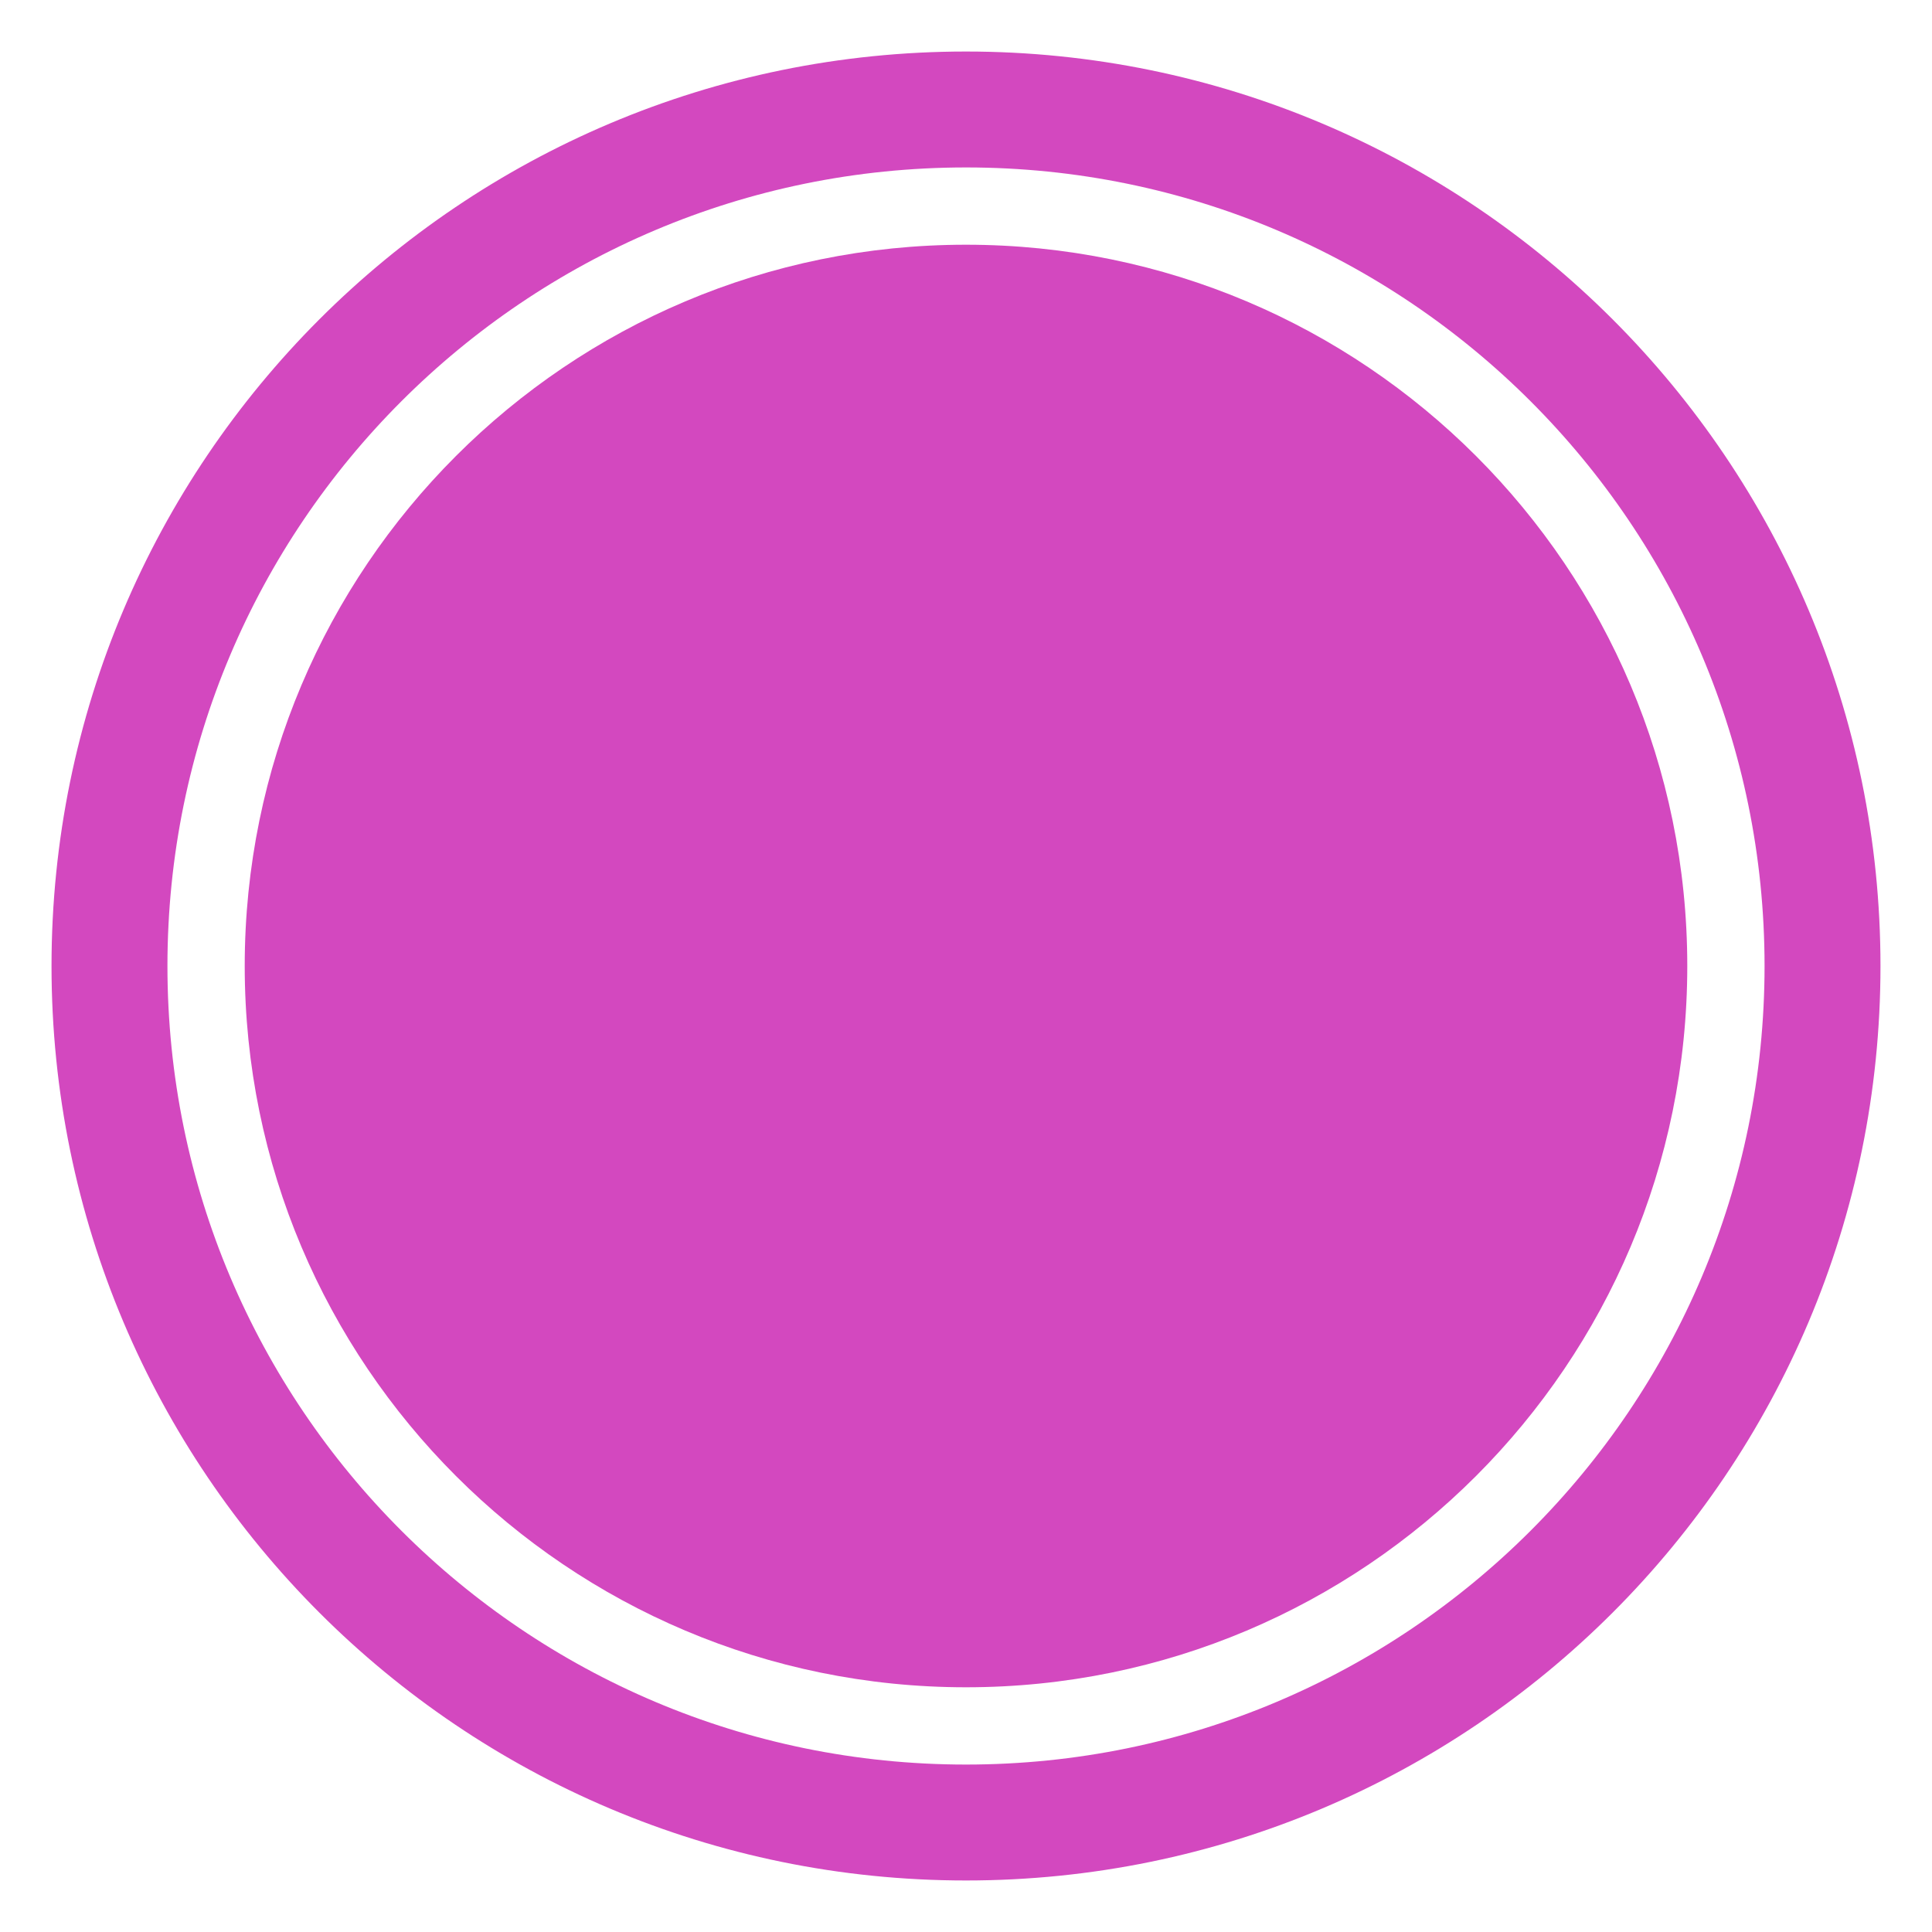
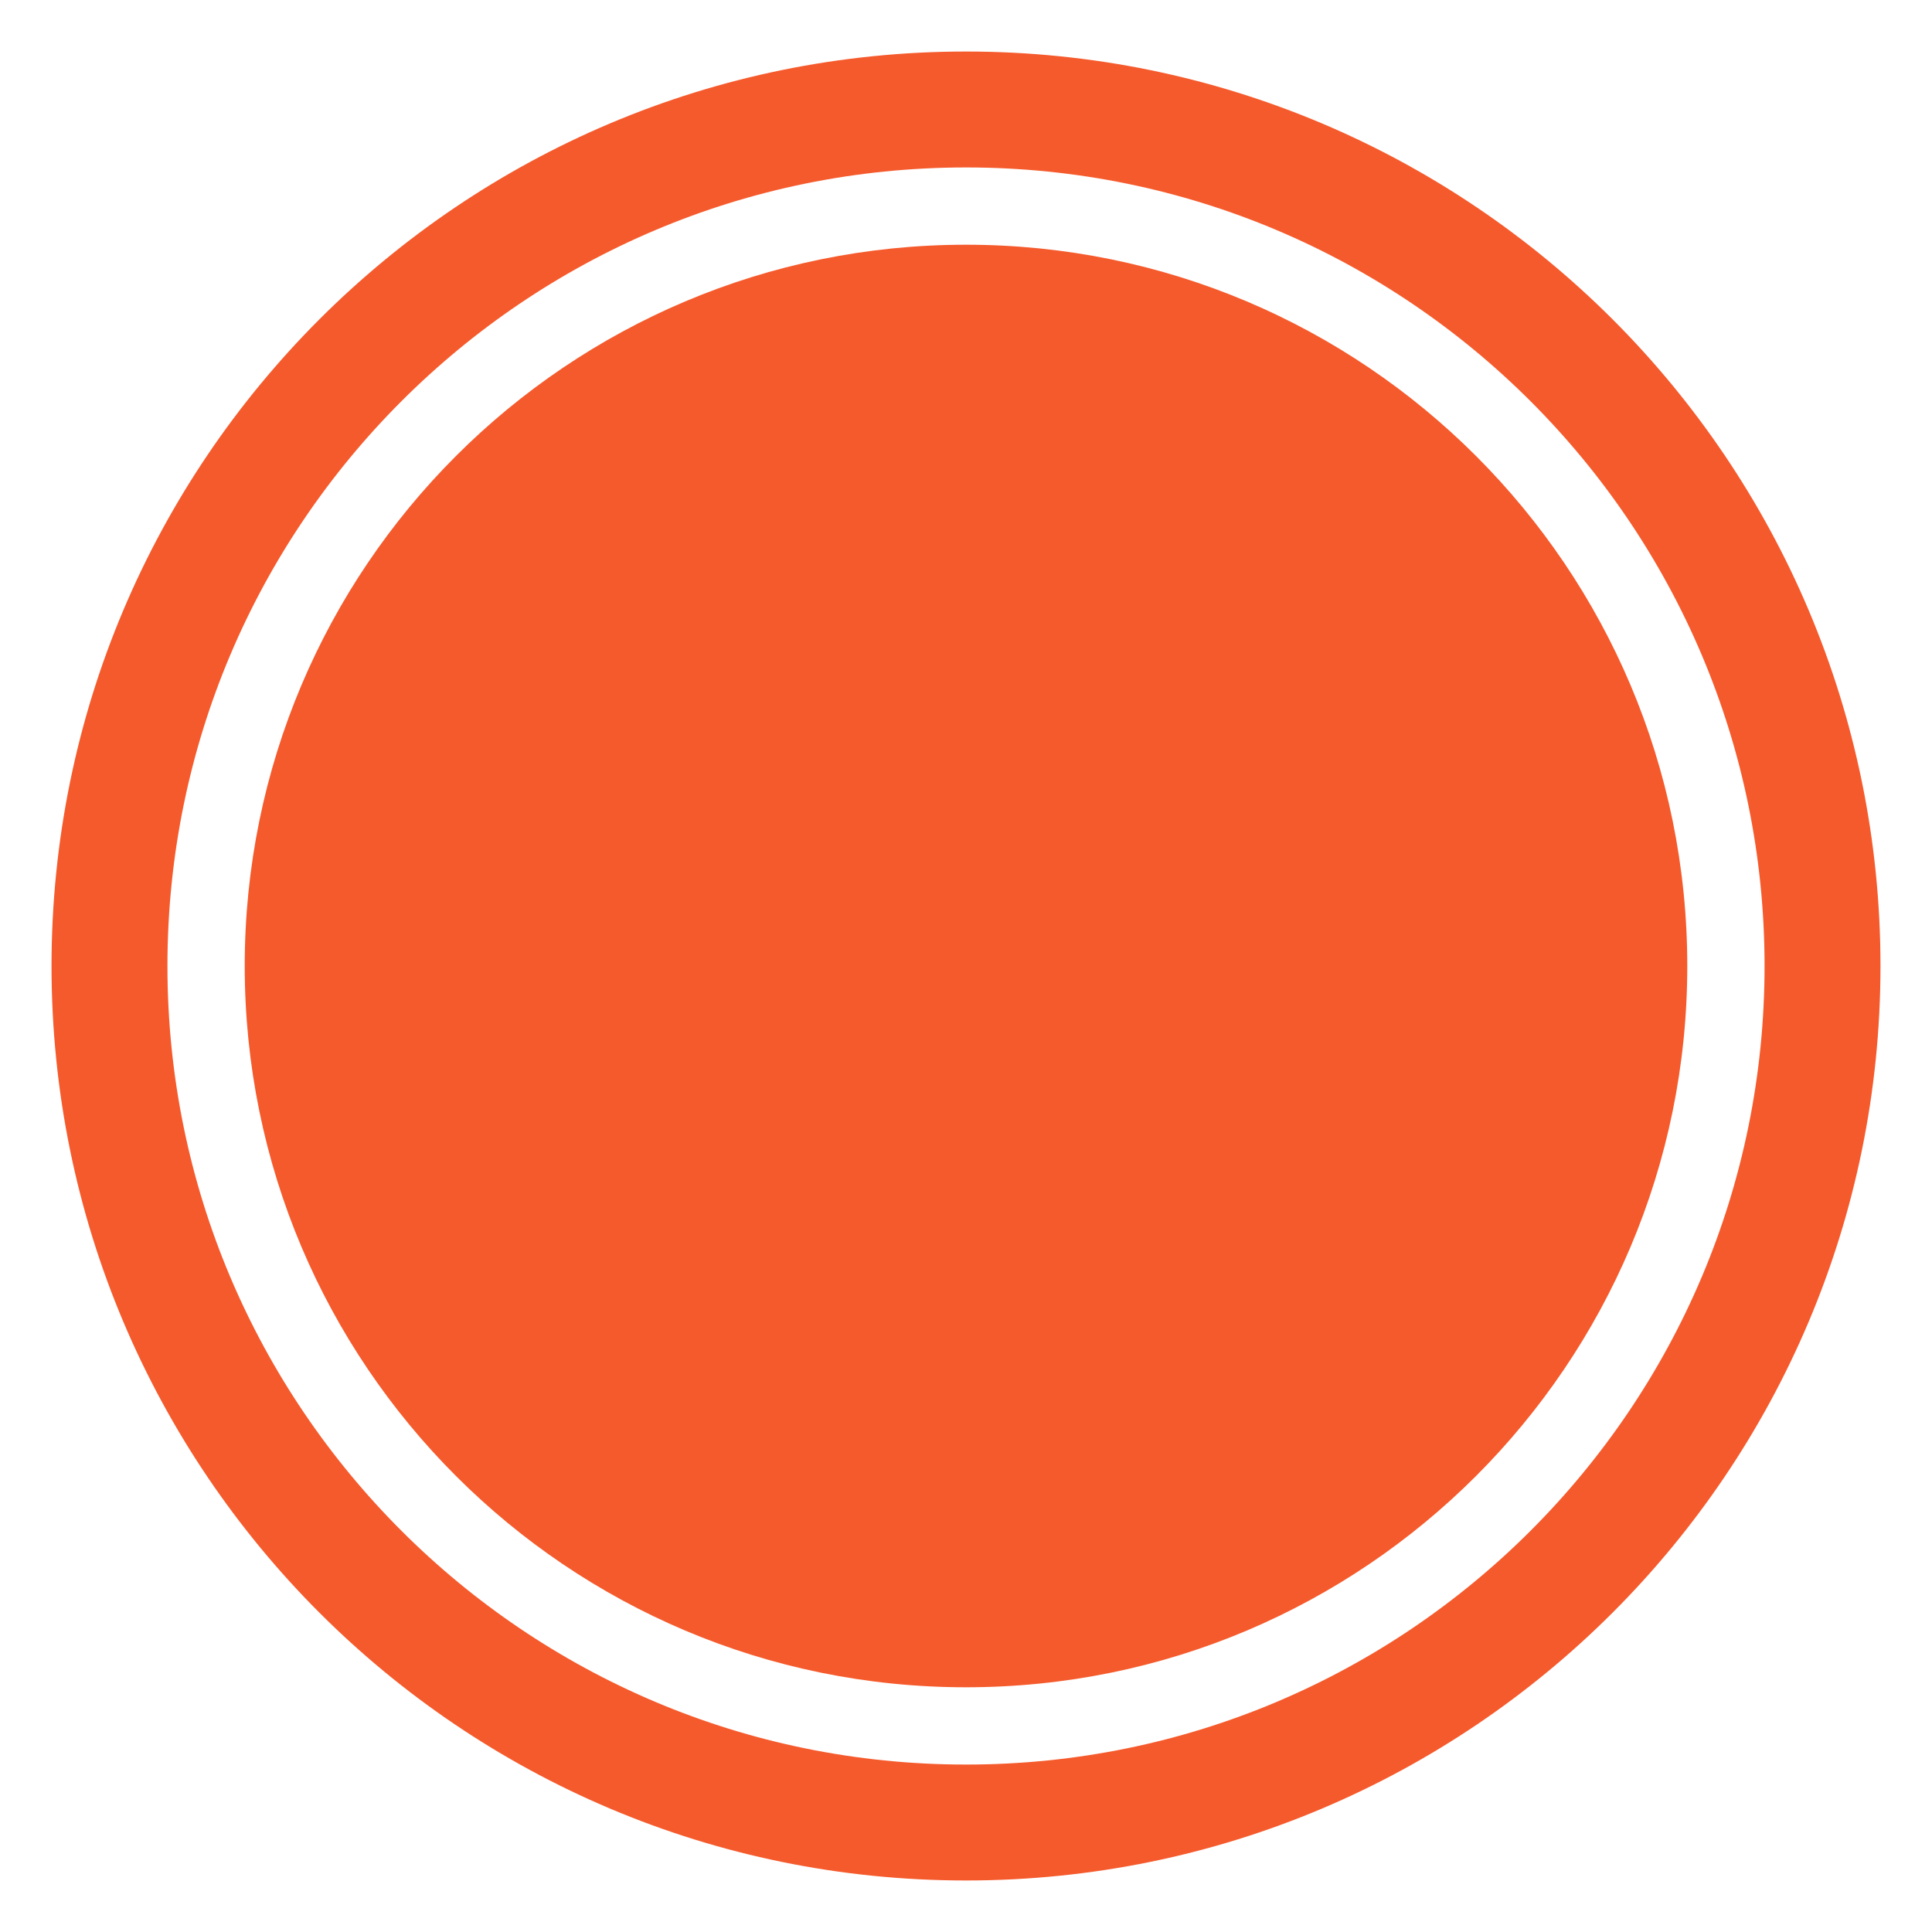
<svg xmlns="http://www.w3.org/2000/svg" viewBox="0 0 300 300" id="el_rkU68wV37">
-   <style>@-webkit-keyframes el_HJWU6LvNhQ_Animation{0%{opacity: 1;}86.67%{opacity: 0;}100%{opacity: 0;}}@keyframes el_HJWU6LvNhQ_Animation{0%{opacity: 1;}86.67%{opacity: 0;}100%{opacity: 0;}}@-webkit-keyframes el_HJWU6LvNhQ_S1kgwPNhQ_Animation{0%{-webkit-transform: translate(17px, 17px) scale(1, 1) translate(-17px, -17px);transform: translate(17px, 17px) scale(1, 1) translate(-17px, -17px);}86.67%{-webkit-transform: translate(17px, 17px) scale(1.3, 1.3) translate(-17px, -17px);transform: translate(17px, 17px) scale(1.3, 1.3) translate(-17px, -17px);}100%{-webkit-transform: translate(17px, 17px) scale(1.3, 1.3) translate(-17px, -17px);transform: translate(17px, 17px) scale(1.3, 1.3) translate(-17px, -17px);}}@keyframes el_HJWU6LvNhQ_S1kgwPNhQ_Animation{0%{-webkit-transform: translate(17px, 17px) scale(1, 1) translate(-17px, -17px);transform: translate(17px, 17px) scale(1, 1) translate(-17px, -17px);}86.67%{-webkit-transform: translate(17px, 17px) scale(1.3, 1.3) translate(-17px, -17px);transform: translate(17px, 17px) scale(1.3, 1.3) translate(-17px, -17px);}100%{-webkit-transform: translate(17px, 17px) scale(1.3, 1.3) translate(-17px, -17px);transform: translate(17px, 17px) scale(1.3, 1.3) translate(-17px, -17px);}}@-webkit-keyframes el_HJWU6LvNhQ_HyR1DPV2Q_Animation{0%{-webkit-transform: translate(17px, 17px) translate(-17px, -17px) translate(0px, 0px);transform: translate(17px, 17px) translate(-17px, -17px) translate(0px, 0px);}86.67%{-webkit-transform: translate(17px, 17px) translate(-17px, -17px) translate(-30px, -30px);transform: translate(17px, 17px) translate(-17px, -17px) translate(-30px, -30px);}100%{-webkit-transform: translate(17px, 17px) translate(-17px, -17px) translate(-30px, -30px);transform: translate(17px, 17px) translate(-17px, -17px) translate(-30px, -30px);}}@keyframes el_HJWU6LvNhQ_HyR1DPV2Q_Animation{0%{-webkit-transform: translate(17px, 17px) translate(-17px, -17px) translate(0px, 0px);transform: translate(17px, 17px) translate(-17px, -17px) translate(0px, 0px);}86.67%{-webkit-transform: translate(17px, 17px) translate(-17px, -17px) translate(-30px, -30px);transform: translate(17px, 17px) translate(-17px, -17px) translate(-30px, -30px);}100%{-webkit-transform: translate(17px, 17px) translate(-17px, -17px) translate(-30px, -30px);transform: translate(17px, 17px) translate(-17px, -17px) translate(-30px, -30px);}}#el_rkU68wV37 *{-webkit-animation-duration: 1.5s;animation-duration: 1.5s;-webkit-animation-iteration-count: infinite;animation-iteration-count: infinite;-webkit-animation-timing-function: cubic-bezier(0, 0, 1, 1);animation-timing-function: cubic-bezier(0, 0, 1, 1);}#el_SylI68DVnm{fill: #d348bf;}#el_HJWU6LvNhQ{fill: none;stroke: #d348bf;stroke-width: 18px;-webkit-animation-name: el_HJWU6LvNhQ_Animation;animation-name: el_HJWU6LvNhQ_Animation;opacity: 1;}#el_HJWU6LvNhQ_HyR1DPV2Q{-webkit-animation-name: el_HJWU6LvNhQ_HyR1DPV2Q_Animation;animation-name: el_HJWU6LvNhQ_HyR1DPV2Q_Animation;-webkit-transform: translate(17px, 17px) translate(-17px, -17px) translate(0px, 0px);transform: translate(17px, 17px) translate(-17px, -17px) translate(0px, 0px);}#el_HJWU6LvNhQ_S1kgwPNhQ{-webkit-animation-name: el_HJWU6LvNhQ_S1kgwPNhQ_Animation;animation-name: el_HJWU6LvNhQ_S1kgwPNhQ_Animation;-webkit-transform: translate(17px, 17px) scale(1, 1) translate(-17px, -17px);transform: translate(17px, 17px) scale(1, 1) translate(-17px, -17px);}</style>
+   <style>@-webkit-keyframes el_HJWU6LvNhQ_Animation{0%{opacity: 1;}86.67%{opacity: 0;}100%{opacity: 0;}}@keyframes el_HJWU6LvNhQ_Animation{0%{opacity: 1;}86.67%{opacity: 0;}100%{opacity: 0;}}@-webkit-keyframes el_HJWU6LvNhQ_S1kgwPNhQ_Animation{0%{-webkit-transform: translate(17px, 17px) scale(1, 1) translate(-17px, -17px);transform: translate(17px, 17px) scale(1, 1) translate(-17px, -17px);}86.67%{-webkit-transform: translate(17px, 17px) scale(1.3, 1.3) translate(-17px, -17px);transform: translate(17px, 17px) scale(1.3, 1.3) translate(-17px, -17px);}100%{-webkit-transform: translate(17px, 17px) scale(1.3, 1.3) translate(-17px, -17px);transform: translate(17px, 17px) scale(1.3, 1.3) translate(-17px, -17px);}}@keyframes el_HJWU6LvNhQ_S1kgwPNhQ_Animation{0%{-webkit-transform: translate(17px, 17px) scale(1, 1) translate(-17px, -17px);transform: translate(17px, 17px) scale(1, 1) translate(-17px, -17px);}86.67%{-webkit-transform: translate(17px, 17px) scale(1.3, 1.3) translate(-17px, -17px);transform: translate(17px, 17px) scale(1.3, 1.3) translate(-17px, -17px);}100%{-webkit-transform: translate(17px, 17px) scale(1.3, 1.3) translate(-17px, -17px);transform: translate(17px, 17px) scale(1.3, 1.3) translate(-17px, -17px);}}@-webkit-keyframes el_HJWU6LvNhQ_HyR1DPV2Q_Animation{0%{-webkit-transform: translate(17px, 17px) translate(-17px, -17px) translate(0px, 0px);transform: translate(17px, 17px) translate(-17px, -17px) translate(0px, 0px);}86.67%{-webkit-transform: translate(17px, 17px) translate(-17px, -17px) translate(-30px, -30px);transform: translate(17px, 17px) translate(-17px, -17px) translate(-30px, -30px);}100%{-webkit-transform: translate(17px, 17px) translate(-17px, -17px) translate(-30px, -30px);transform: translate(17px, 17px) translate(-17px, -17px) translate(-30px, -30px);}}@keyframes el_HJWU6LvNhQ_HyR1DPV2Q_Animation{0%{-webkit-transform: translate(17px, 17px) translate(-17px, -17px) translate(0px, 0px);transform: translate(17px, 17px) translate(-17px, -17px) translate(0px, 0px);}86.67%{-webkit-transform: translate(17px, 17px) translate(-17px, -17px) translate(-30px, -30px);transform: translate(17px, 17px) translate(-17px, -17px) translate(-30px, -30px);}100%{-webkit-transform: translate(17px, 17px) translate(-17px, -17px) translate(-30px, -30px);transform: translate(17px, 17px) translate(-17px, -17px) translate(-30px, -30px);}}#el_rkU68wV37 *{-webkit-animation-duration: 1.5s;animation-duration: 1.5s;-webkit-animation-iteration-count: infinite;animation-iteration-count: infinite;-webkit-animation-timing-function: cubic-bezier(0, 0, 1, 1);animation-timing-function: cubic-bezier(0, 0, 1, 1);}#el_SylI68DVnm{fill: #F55A2C;}#el_HJWU6LvNhQ{fill: none;stroke: #F55A2C;stroke-width: 18px;-webkit-animation-name: el_HJWU6LvNhQ_Animation;animation-name: el_HJWU6LvNhQ_Animation;opacity: 1;}#el_HJWU6LvNhQ_HyR1DPV2Q{-webkit-animation-name: el_HJWU6LvNhQ_HyR1DPV2Q_Animation;animation-name: el_HJWU6LvNhQ_HyR1DPV2Q_Animation;-webkit-transform: translate(17px, 17px) translate(-17px, -17px) translate(0px, 0px);transform: translate(17px, 17px) translate(-17px, -17px) translate(0px, 0px);}#el_HJWU6LvNhQ_S1kgwPNhQ{-webkit-animation-name: el_HJWU6LvNhQ_S1kgwPNhQ_Animation;animation-name: el_HJWU6LvNhQ_S1kgwPNhQ_Animation;-webkit-transform: translate(17px, 17px) scale(1, 1) translate(-17px, -17px);transform: translate(17px, 17px) scale(1, 1) translate(-17px, -17px);}</style>
  <defs>
    
  </defs>
  <circle cx="150" cy="150" r="112" id="el_SylI68DVnm" />
  <g id="el_HJWU6LvNhQ_HyR1DPV2Q" data-animator-group="true" data-animator-type="0">
    <g id="el_HJWU6LvNhQ_S1kgwPNhQ" data-animator-group="true" data-animator-type="2">
      <circle cx="150" cy="150" r="133" id="el_HJWU6LvNhQ" />
    </g>
  </g>
</svg>
